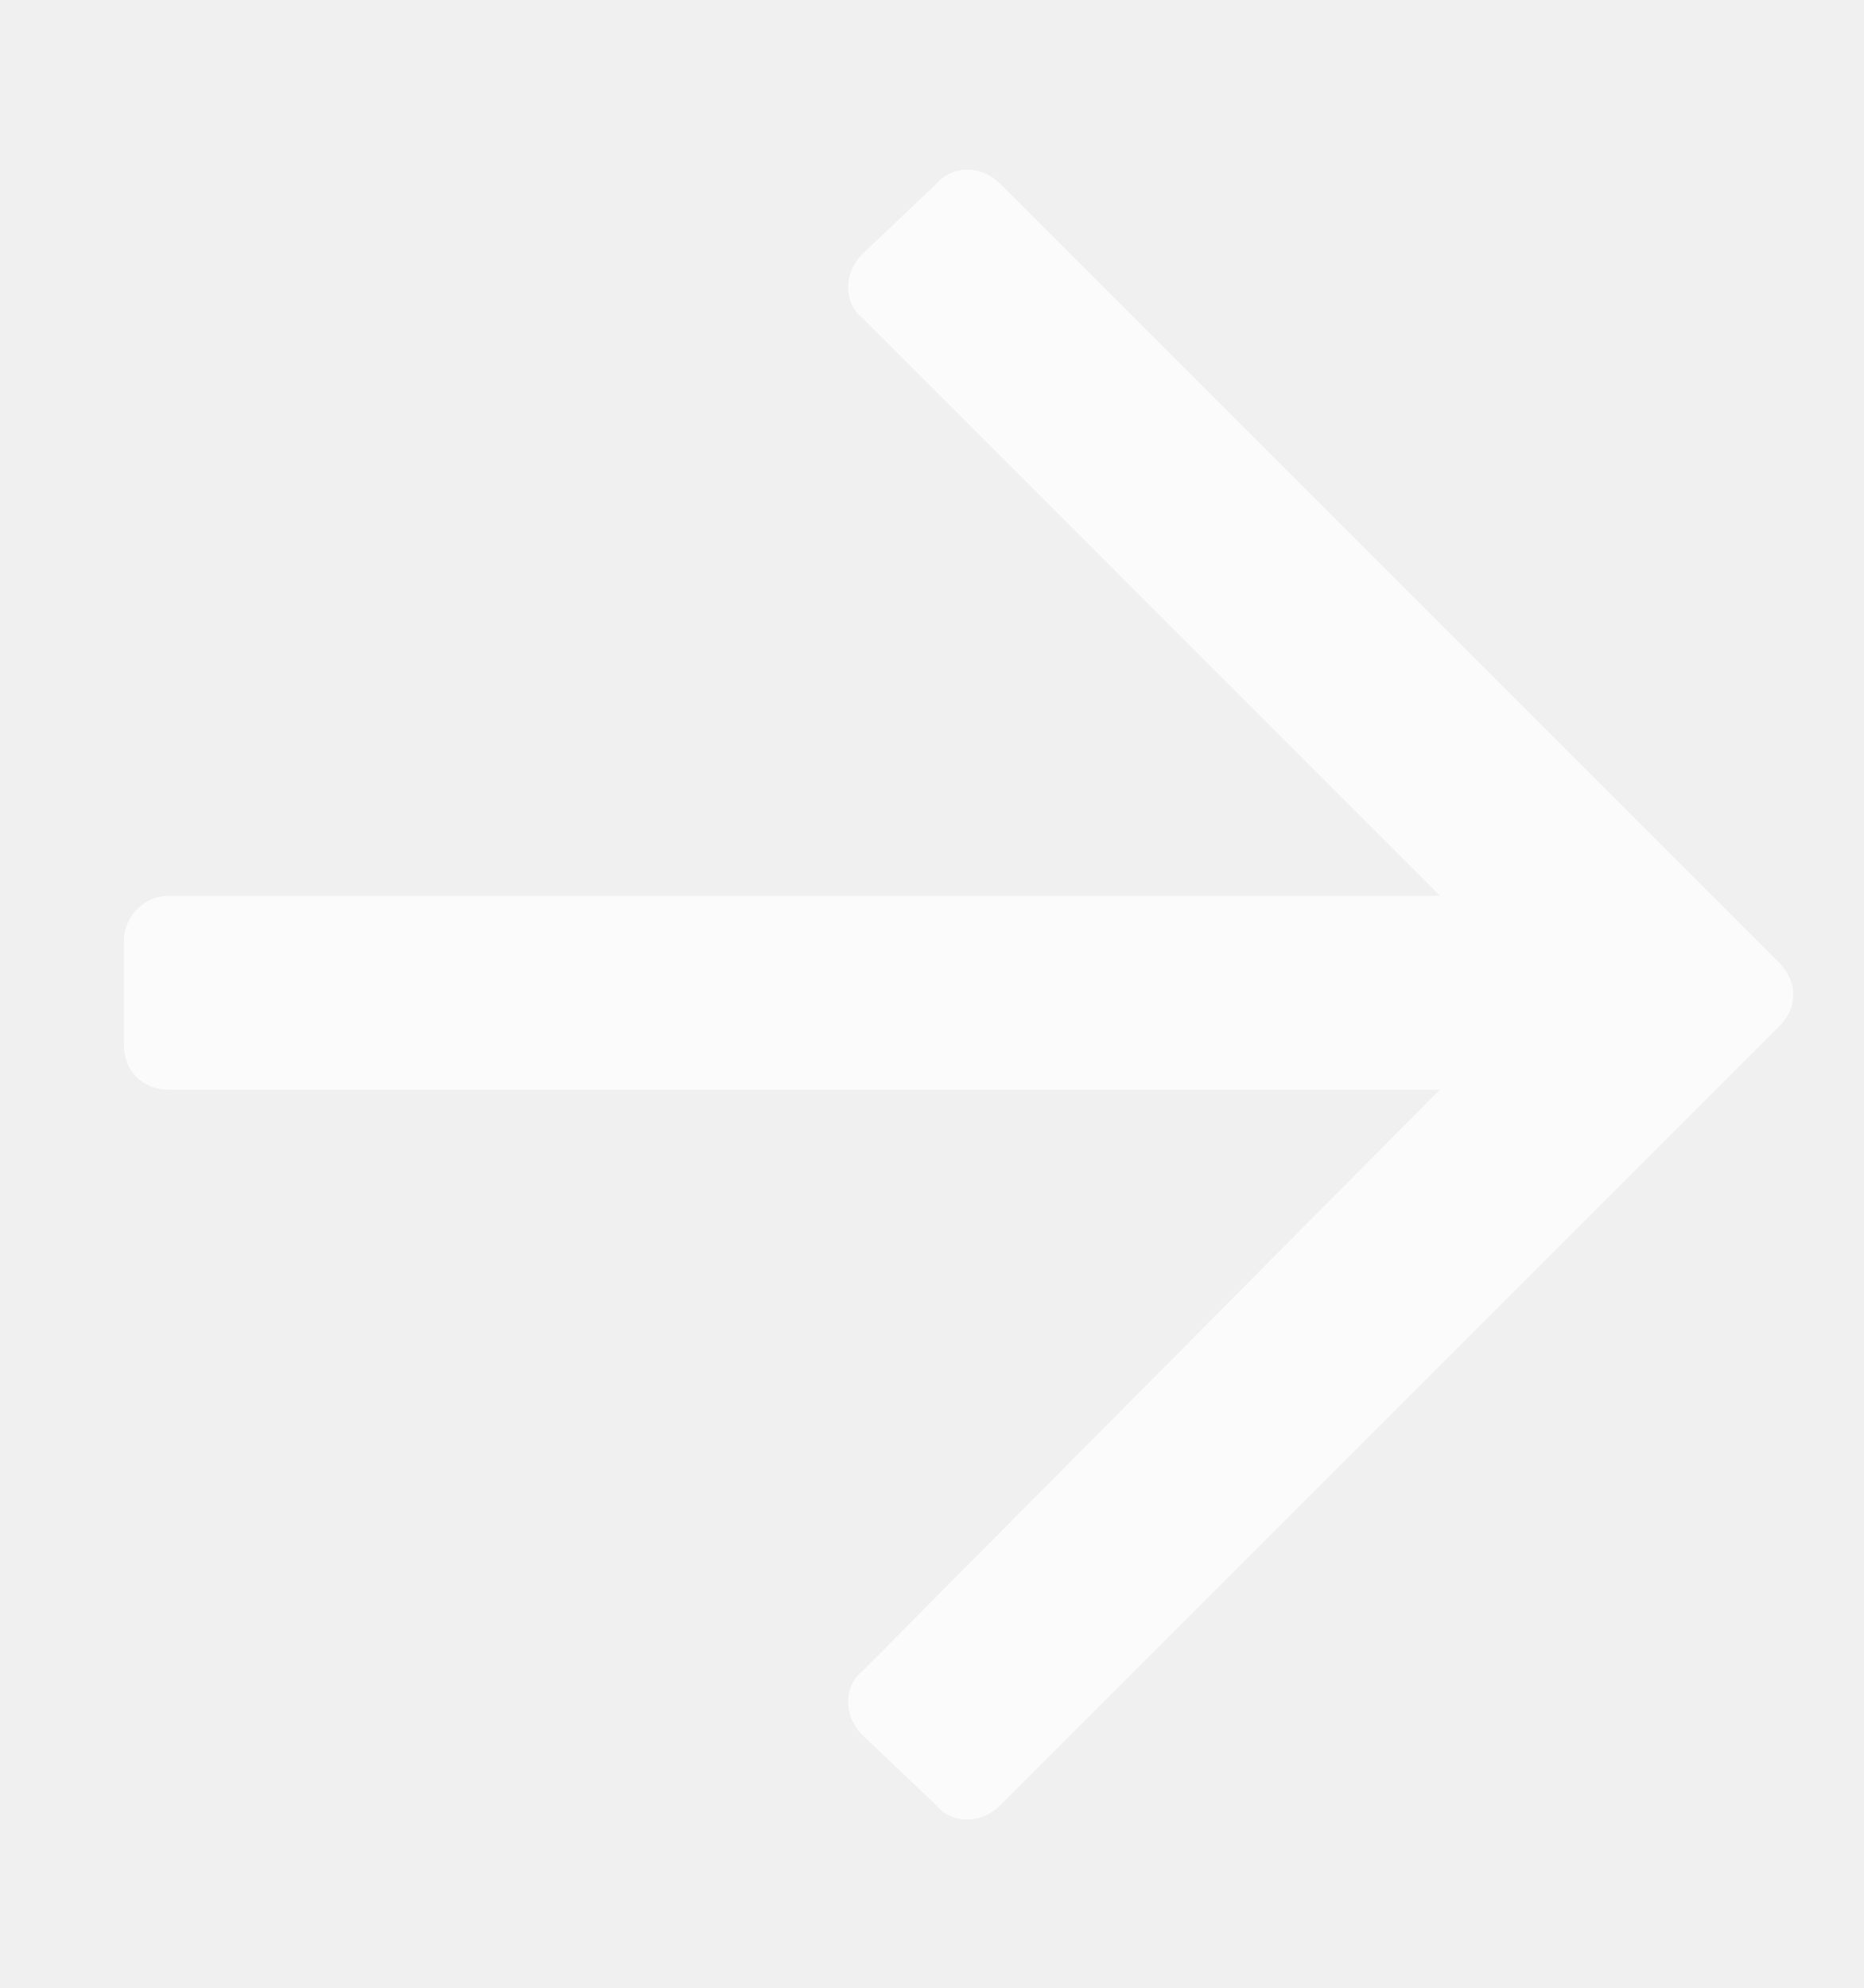
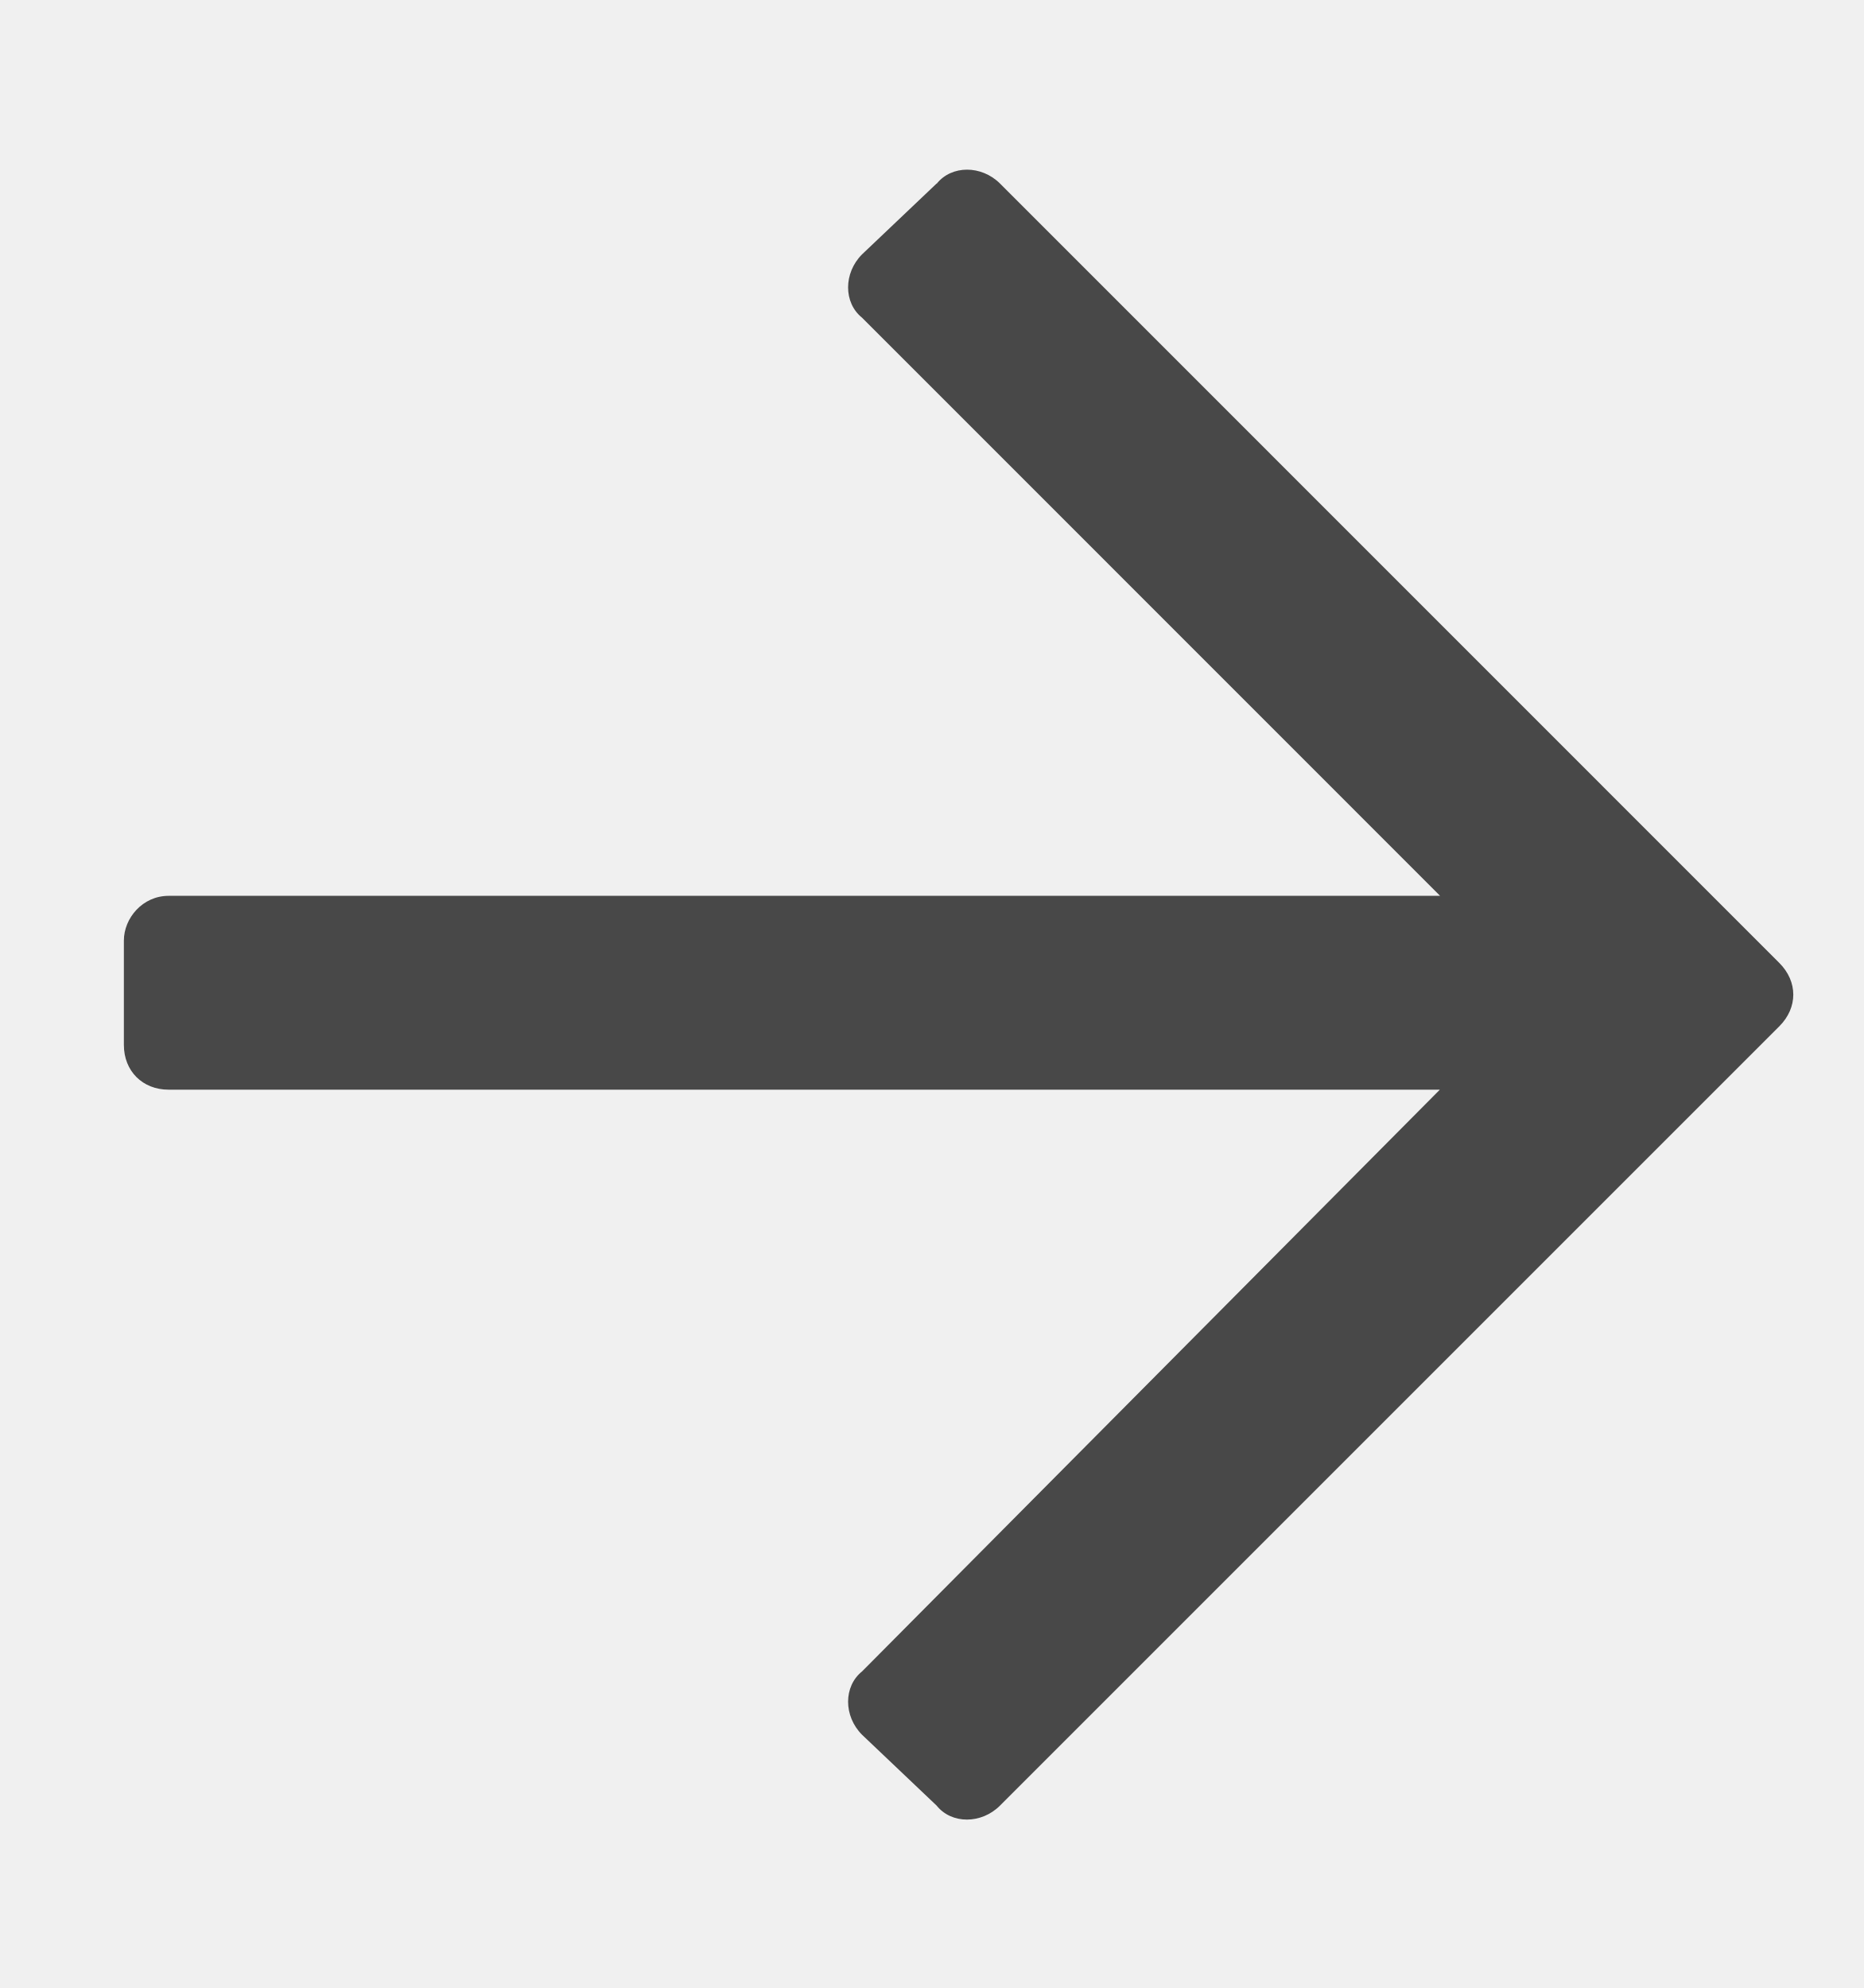
<svg xmlns="http://www.w3.org/2000/svg" width="15" height="16" fill="none" viewBox="0 0 15 16">
-   <path fill="#ffffff" fill-opacity="0.7" d="M7.539 1.478c.12-.15.36-.15.51 0L14.32 7.75c.15.15.15.36 0 .51l-6.272 6.272c-.15.15-.39.15-.51 0l-.6-.57c-.15-.15-.15-.39 0-.51l4.65-4.682H1.357c-.21 0-.36-.15-.36-.36v-.84c0-.18.15-.36.36-.36H11.59L6.938 2.557c-.15-.12-.15-.36 0-.51l.6-.57Z" />
+   <path fill="currentColor" fill-opacity="0.7" d="M7.539 1.478c.12-.15.36-.15.51 0L14.32 7.75c.15.15.15.36 0 .51l-6.272 6.272c-.15.15-.39.15-.51 0l-.6-.57c-.15-.15-.15-.39 0-.51l4.65-4.682H1.357c-.21 0-.36-.15-.36-.36v-.84c0-.18.15-.36.36-.36H11.59L6.938 2.557c-.15-.12-.15-.36 0-.51l.6-.57Z" />
</svg>
